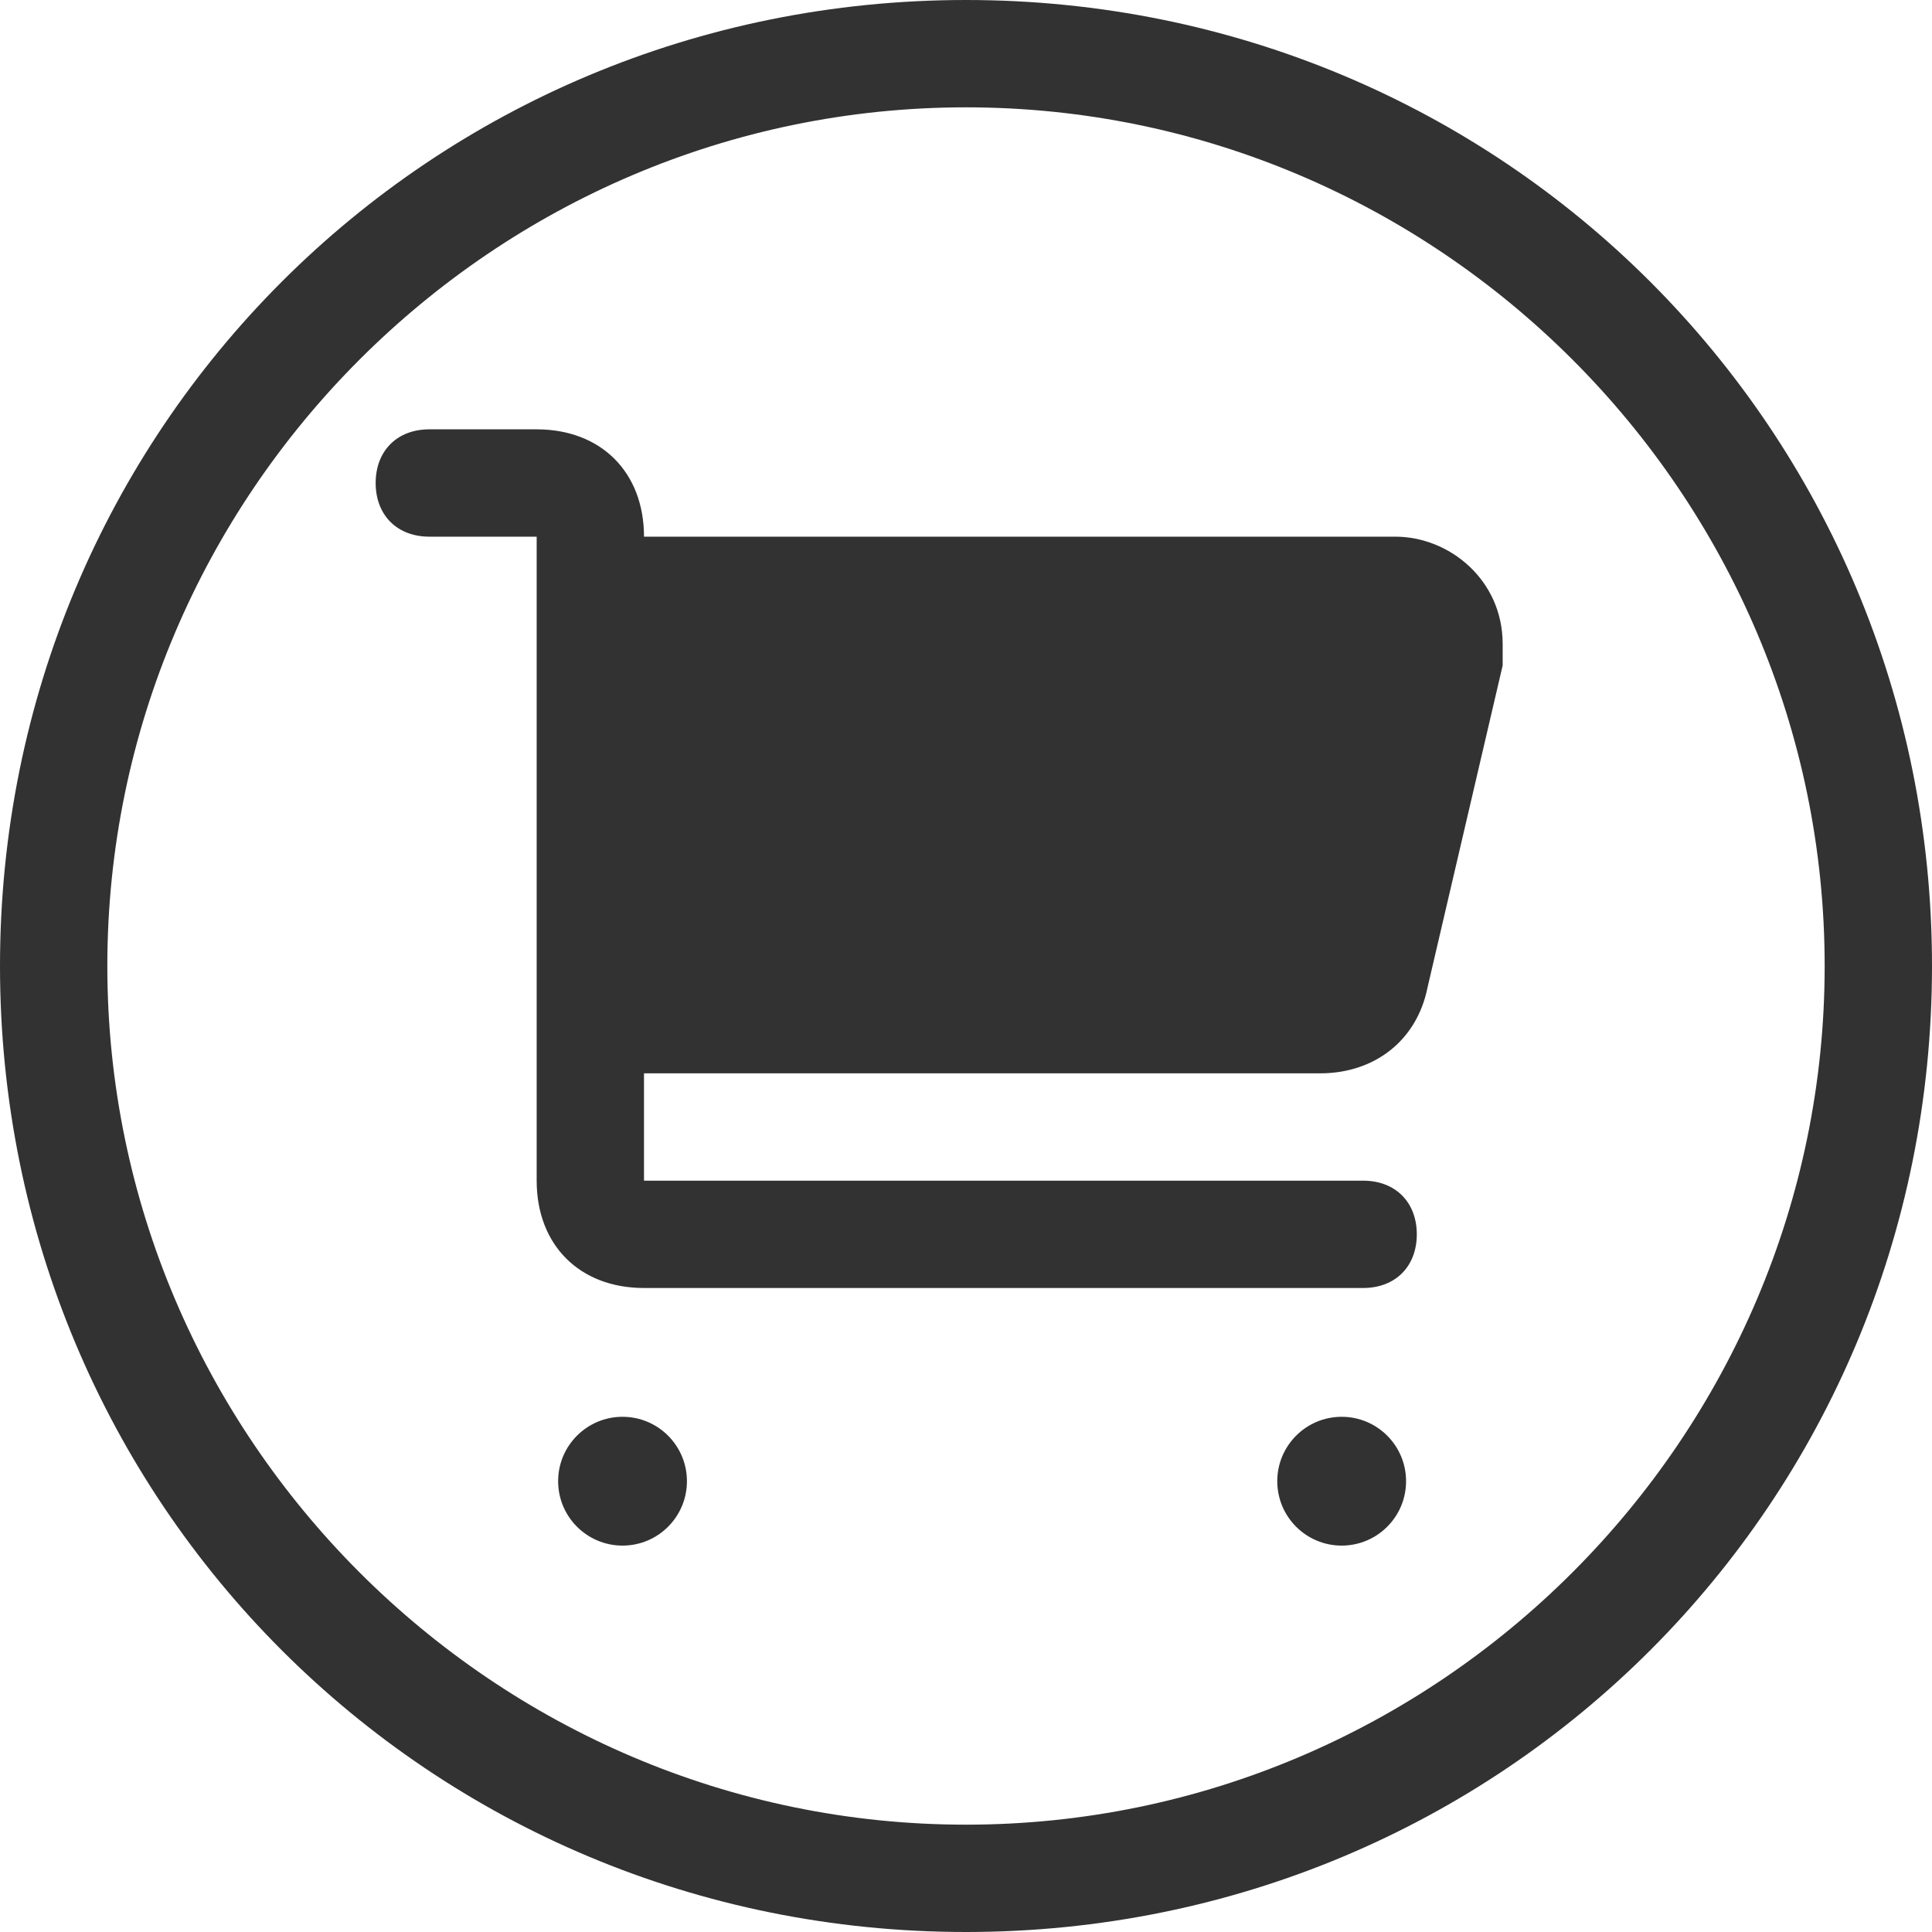
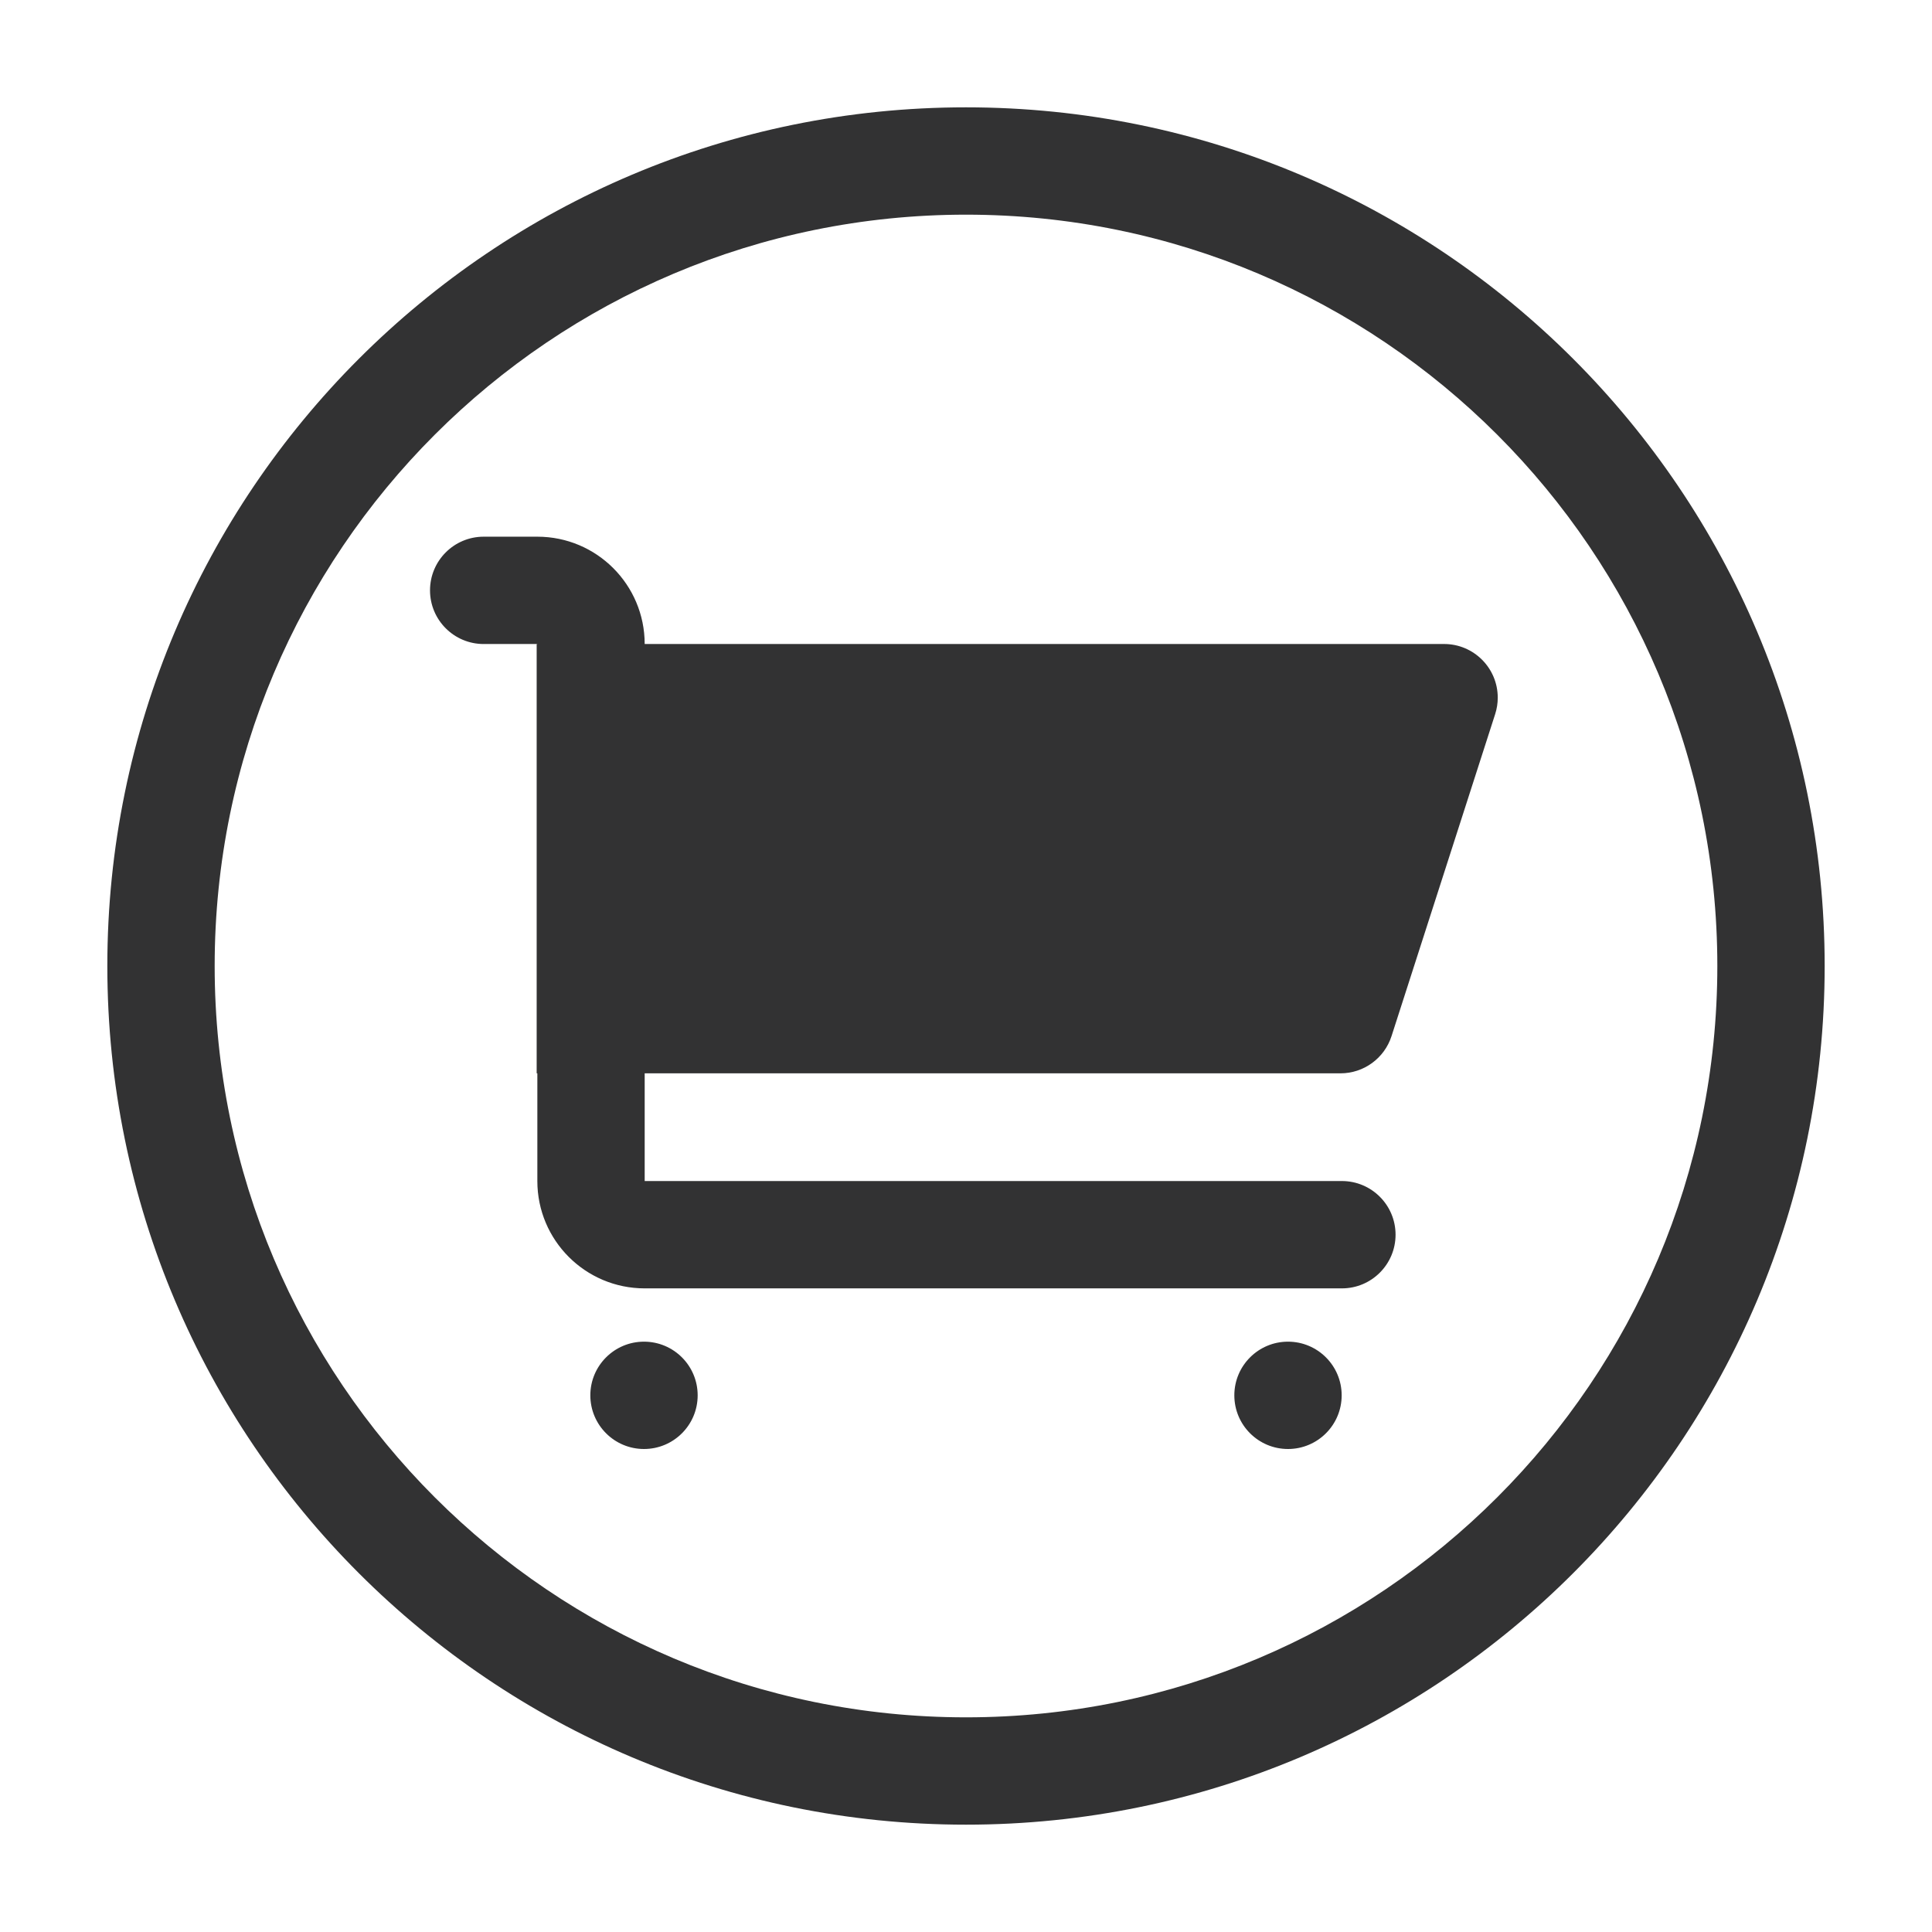
<svg xmlns="http://www.w3.org/2000/svg" width="1000" height="1000">
-   <g fill="#323233" fill-rule="evenodd">
-     <path d="M500 944.444c244.444 0 444.444-200 444.444-444.444 0-244.444-200-444.444-444.444-444.444-244.444 0-444.444 200-444.444 444.444 0 244.444 200 444.444 444.444 444.444zm0 55.556C222.222 1000 0 777.778 0 500S222.222 0 500 0s500 222.222 500 500-222.222 500-500 500z" fill-rule="nonzero" />
-     <g transform="translate(277.778 722.222)">
-       <circle cx="44.444" cy="44.444" r="33.333" />
-       <circle cx="416.667" cy="44.444" r="33.333" />
-     </g>
-     <path d="M722.222 277.778c27.778 0 55.556 22.222 55.556 55.555v11.111l-38.89 166.667c-5.555 27.778-27.777 44.445-55.555 44.445h-350v55.555h372.223c16.666 0 27.777 11.111 27.777 27.778 0 16.667-11.11 27.778-27.777 27.778H333.333c-33.333 0-55.555-22.223-55.555-55.556V277.778h-55.556c-16.666 0-27.778-11.111-27.778-27.778 0-16.667 11.112-27.778 27.778-27.778h55.556c33.333 0 55.555 22.222 55.555 55.556h388.89z" fill-rule="nonzero" />
+   <g transform="translate(55 55)" fill="#323233" fill-rule="nonzero">
+     <path d="M445 833.889c214.777 0 388.889-174.112 388.889-388.889 0-214.777-174.112-388.889-388.889-388.889C230.223 56.111 56.111 230.223 56.111 445c0 214.777 174.112 388.889 388.889 388.889zm0 55.555C199.54 889.444.556 690.46.556 445S199.54.556 445 .556 889.444 199.54 889.444 445 690.46 889.444 445 889.444z" />
+     <path d="M222.778 278.333h469.676c15.34 0 27.777 12.437 27.777 27.778 0 2.889-.45 5.76-1.335 8.51l-53.64 166.667a27.778 27.778 0 0 1-26.443 19.268H222.778V278.333z" />
+     <circle cx="278.333" cy="667.222" r="27.778" />
+     <circle cx="611.667" cy="667.222" r="27.778" />
+     <path d="M195.353 278.345c-15.34 0-27.777-12.437-27.777-27.778s12.436-27.778 27.777-27.778h27.778c30.683 0 55.556 24.873 55.556 55.556v277.958h360.875c15.342 0 27.778 12.437 27.778 27.778s-12.436 27.778-27.778 27.778H278.687c-30.683 0-55.556-24.873-55.556-55.556V278.345h-27.778z" />
  </g>
</svg>
